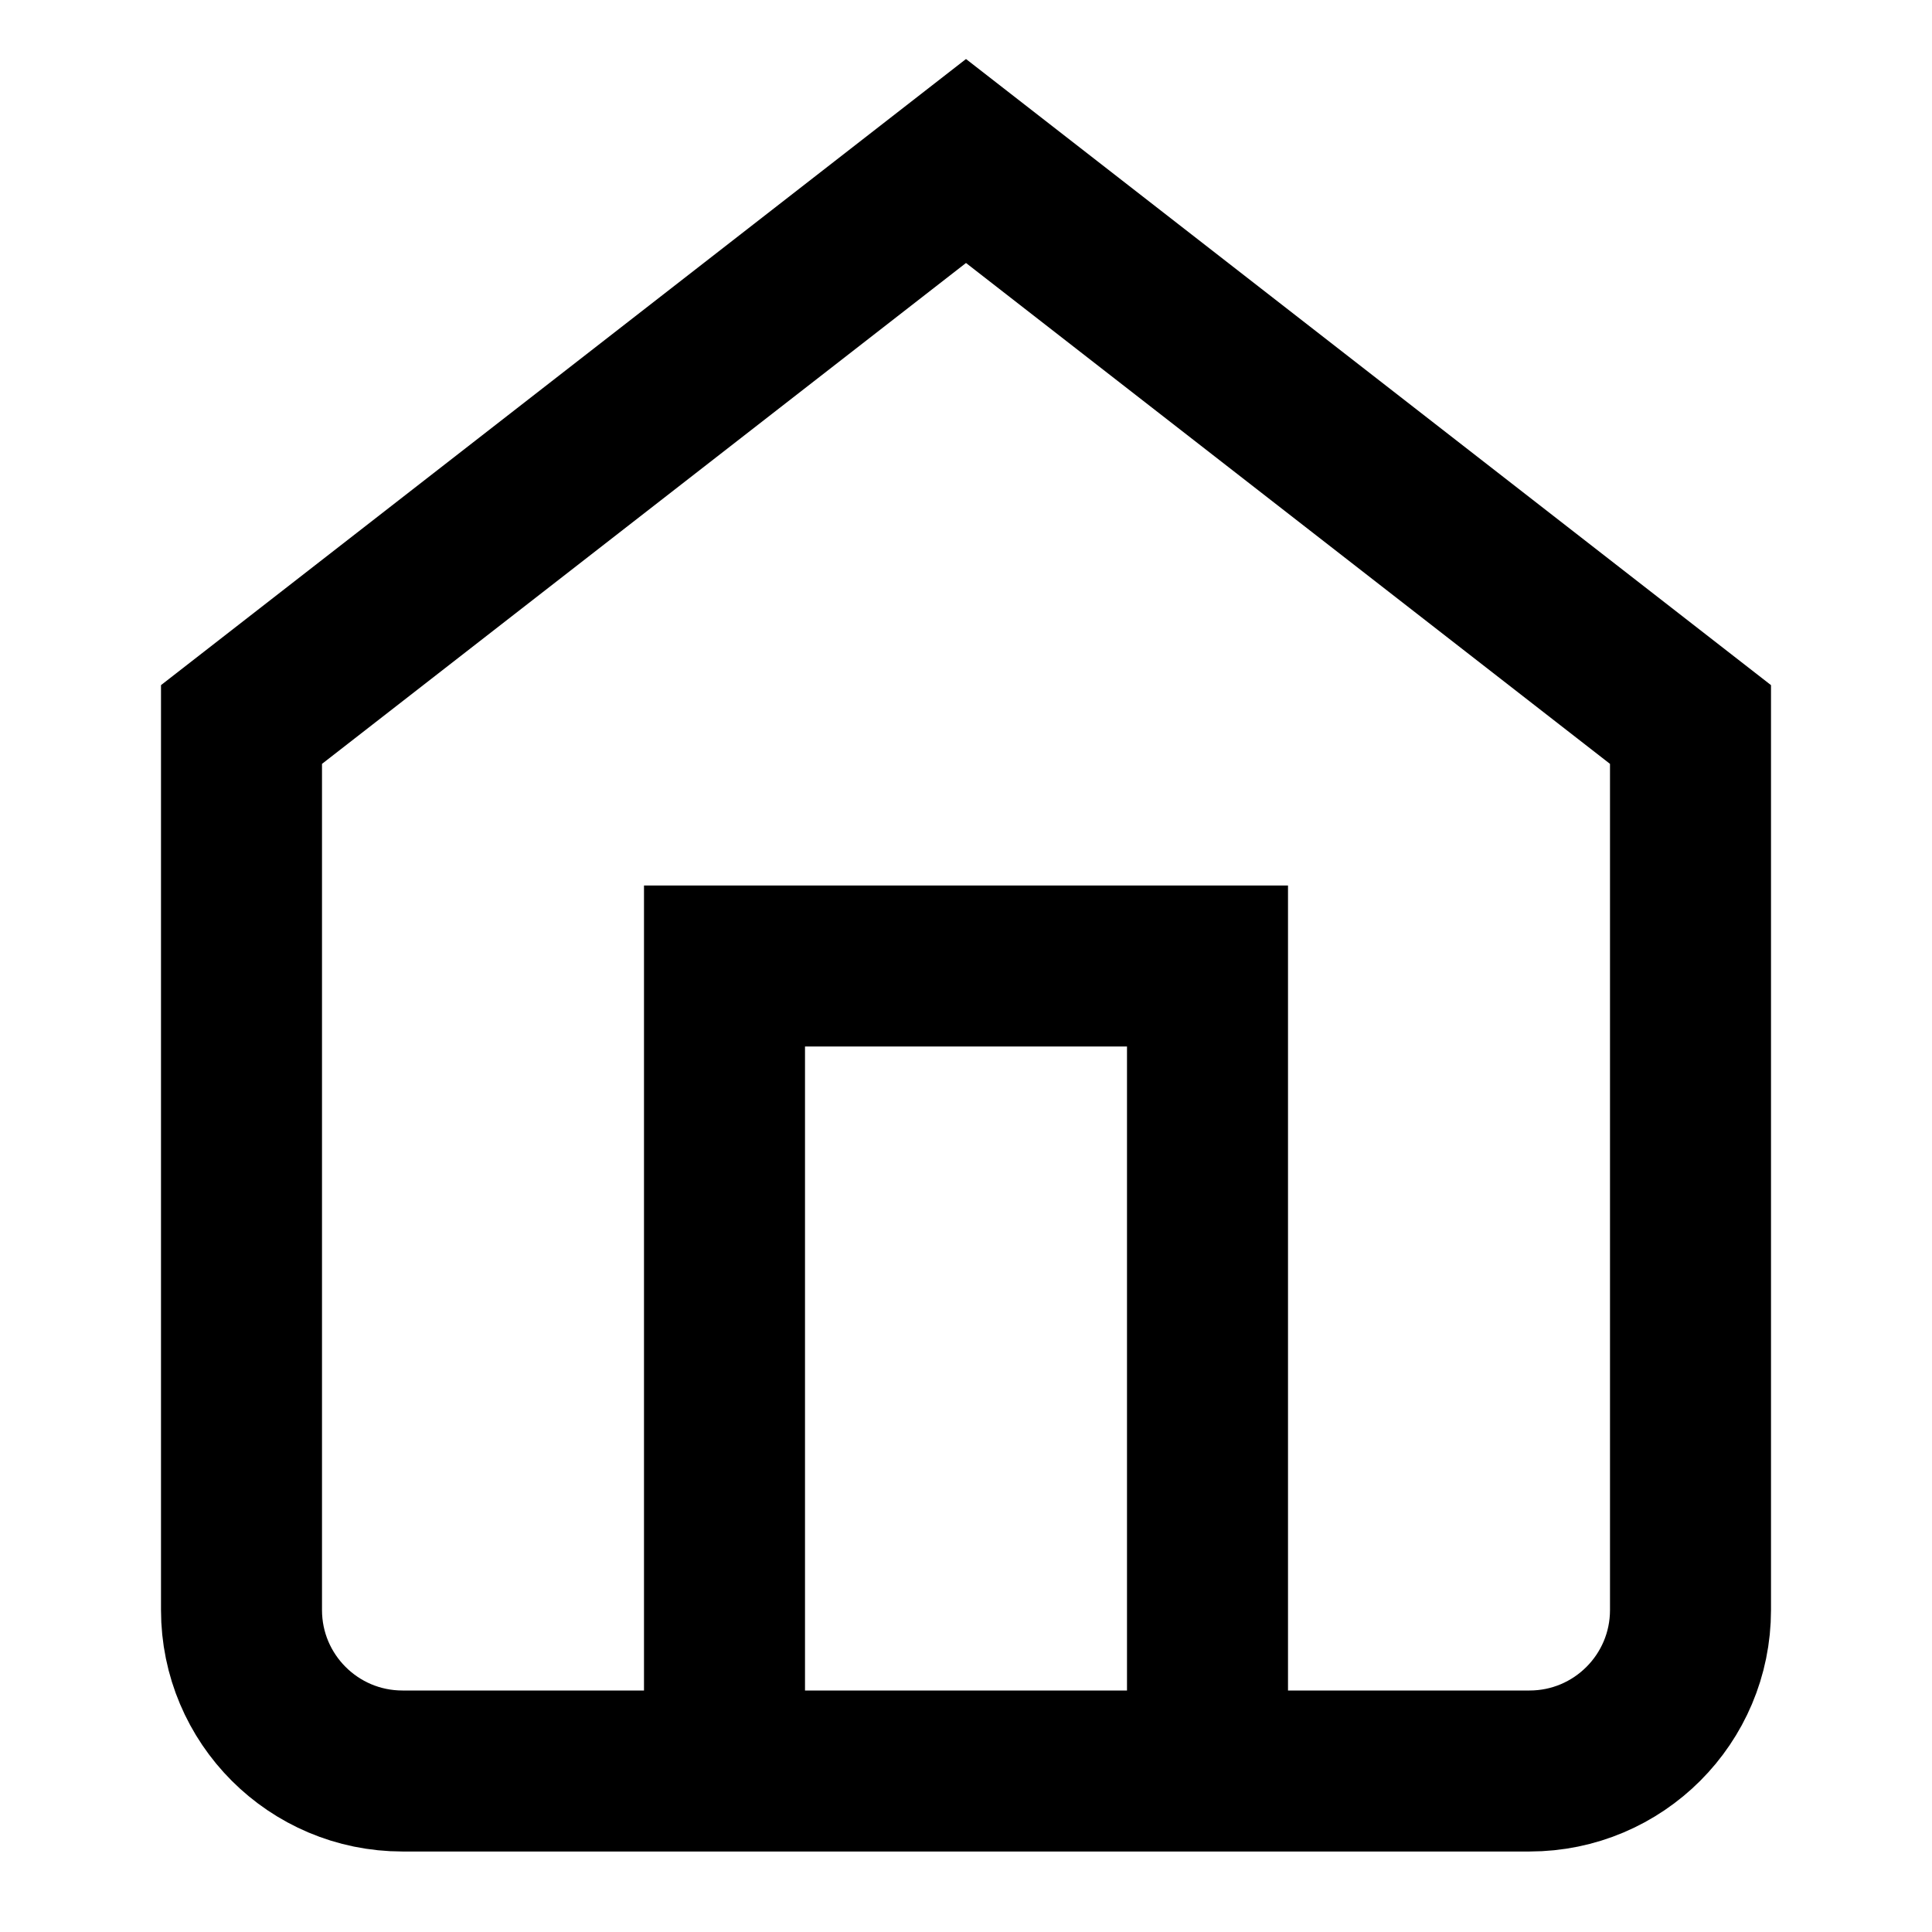
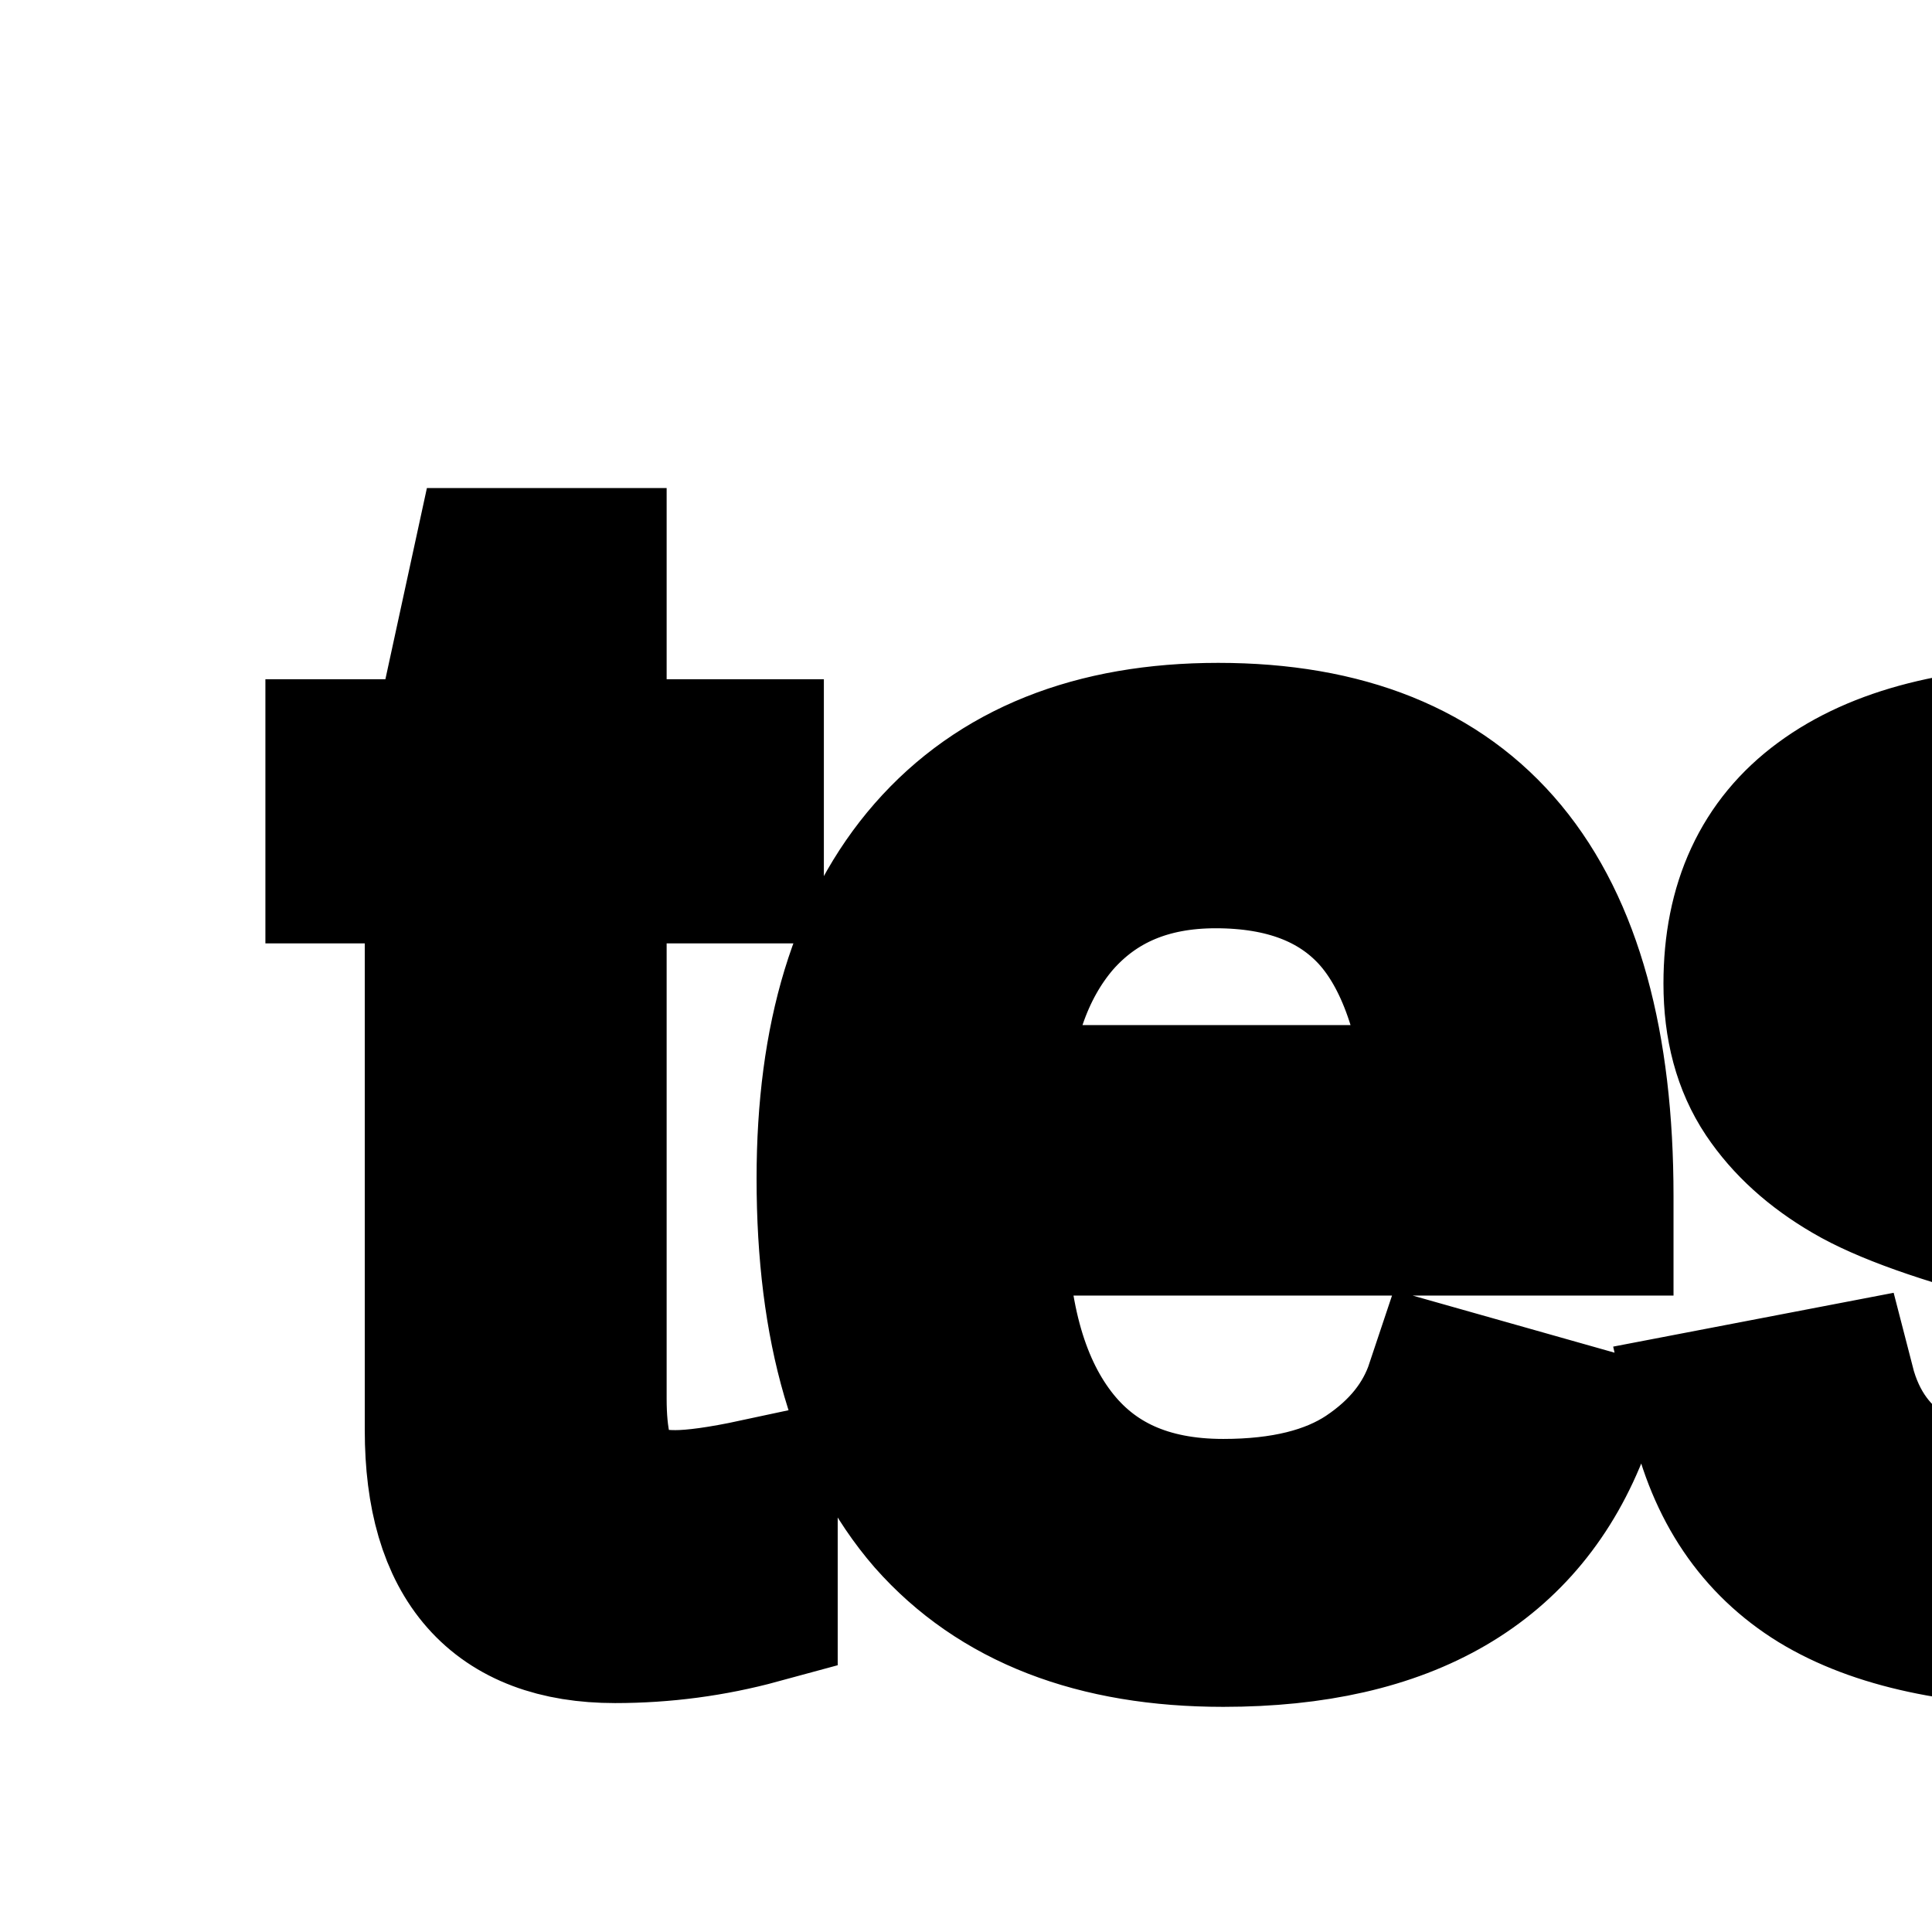
<svg xmlns="http://www.w3.org/2000/svg" viewBox="0 0 24 24" fill="none" stroke="currentColor" stroke-width="2">
-   <path d="M3 9l9-7 9 7v11a2 2 0 0 1-2 2H5a2 2 0 0 1-2-2z" />
-   <polyline points="9 22 9 12 15 12 15 22" />
+   <text x="4" y="20" font-family="Arial" font-size="20" fill="black">test</text>
</svg>
